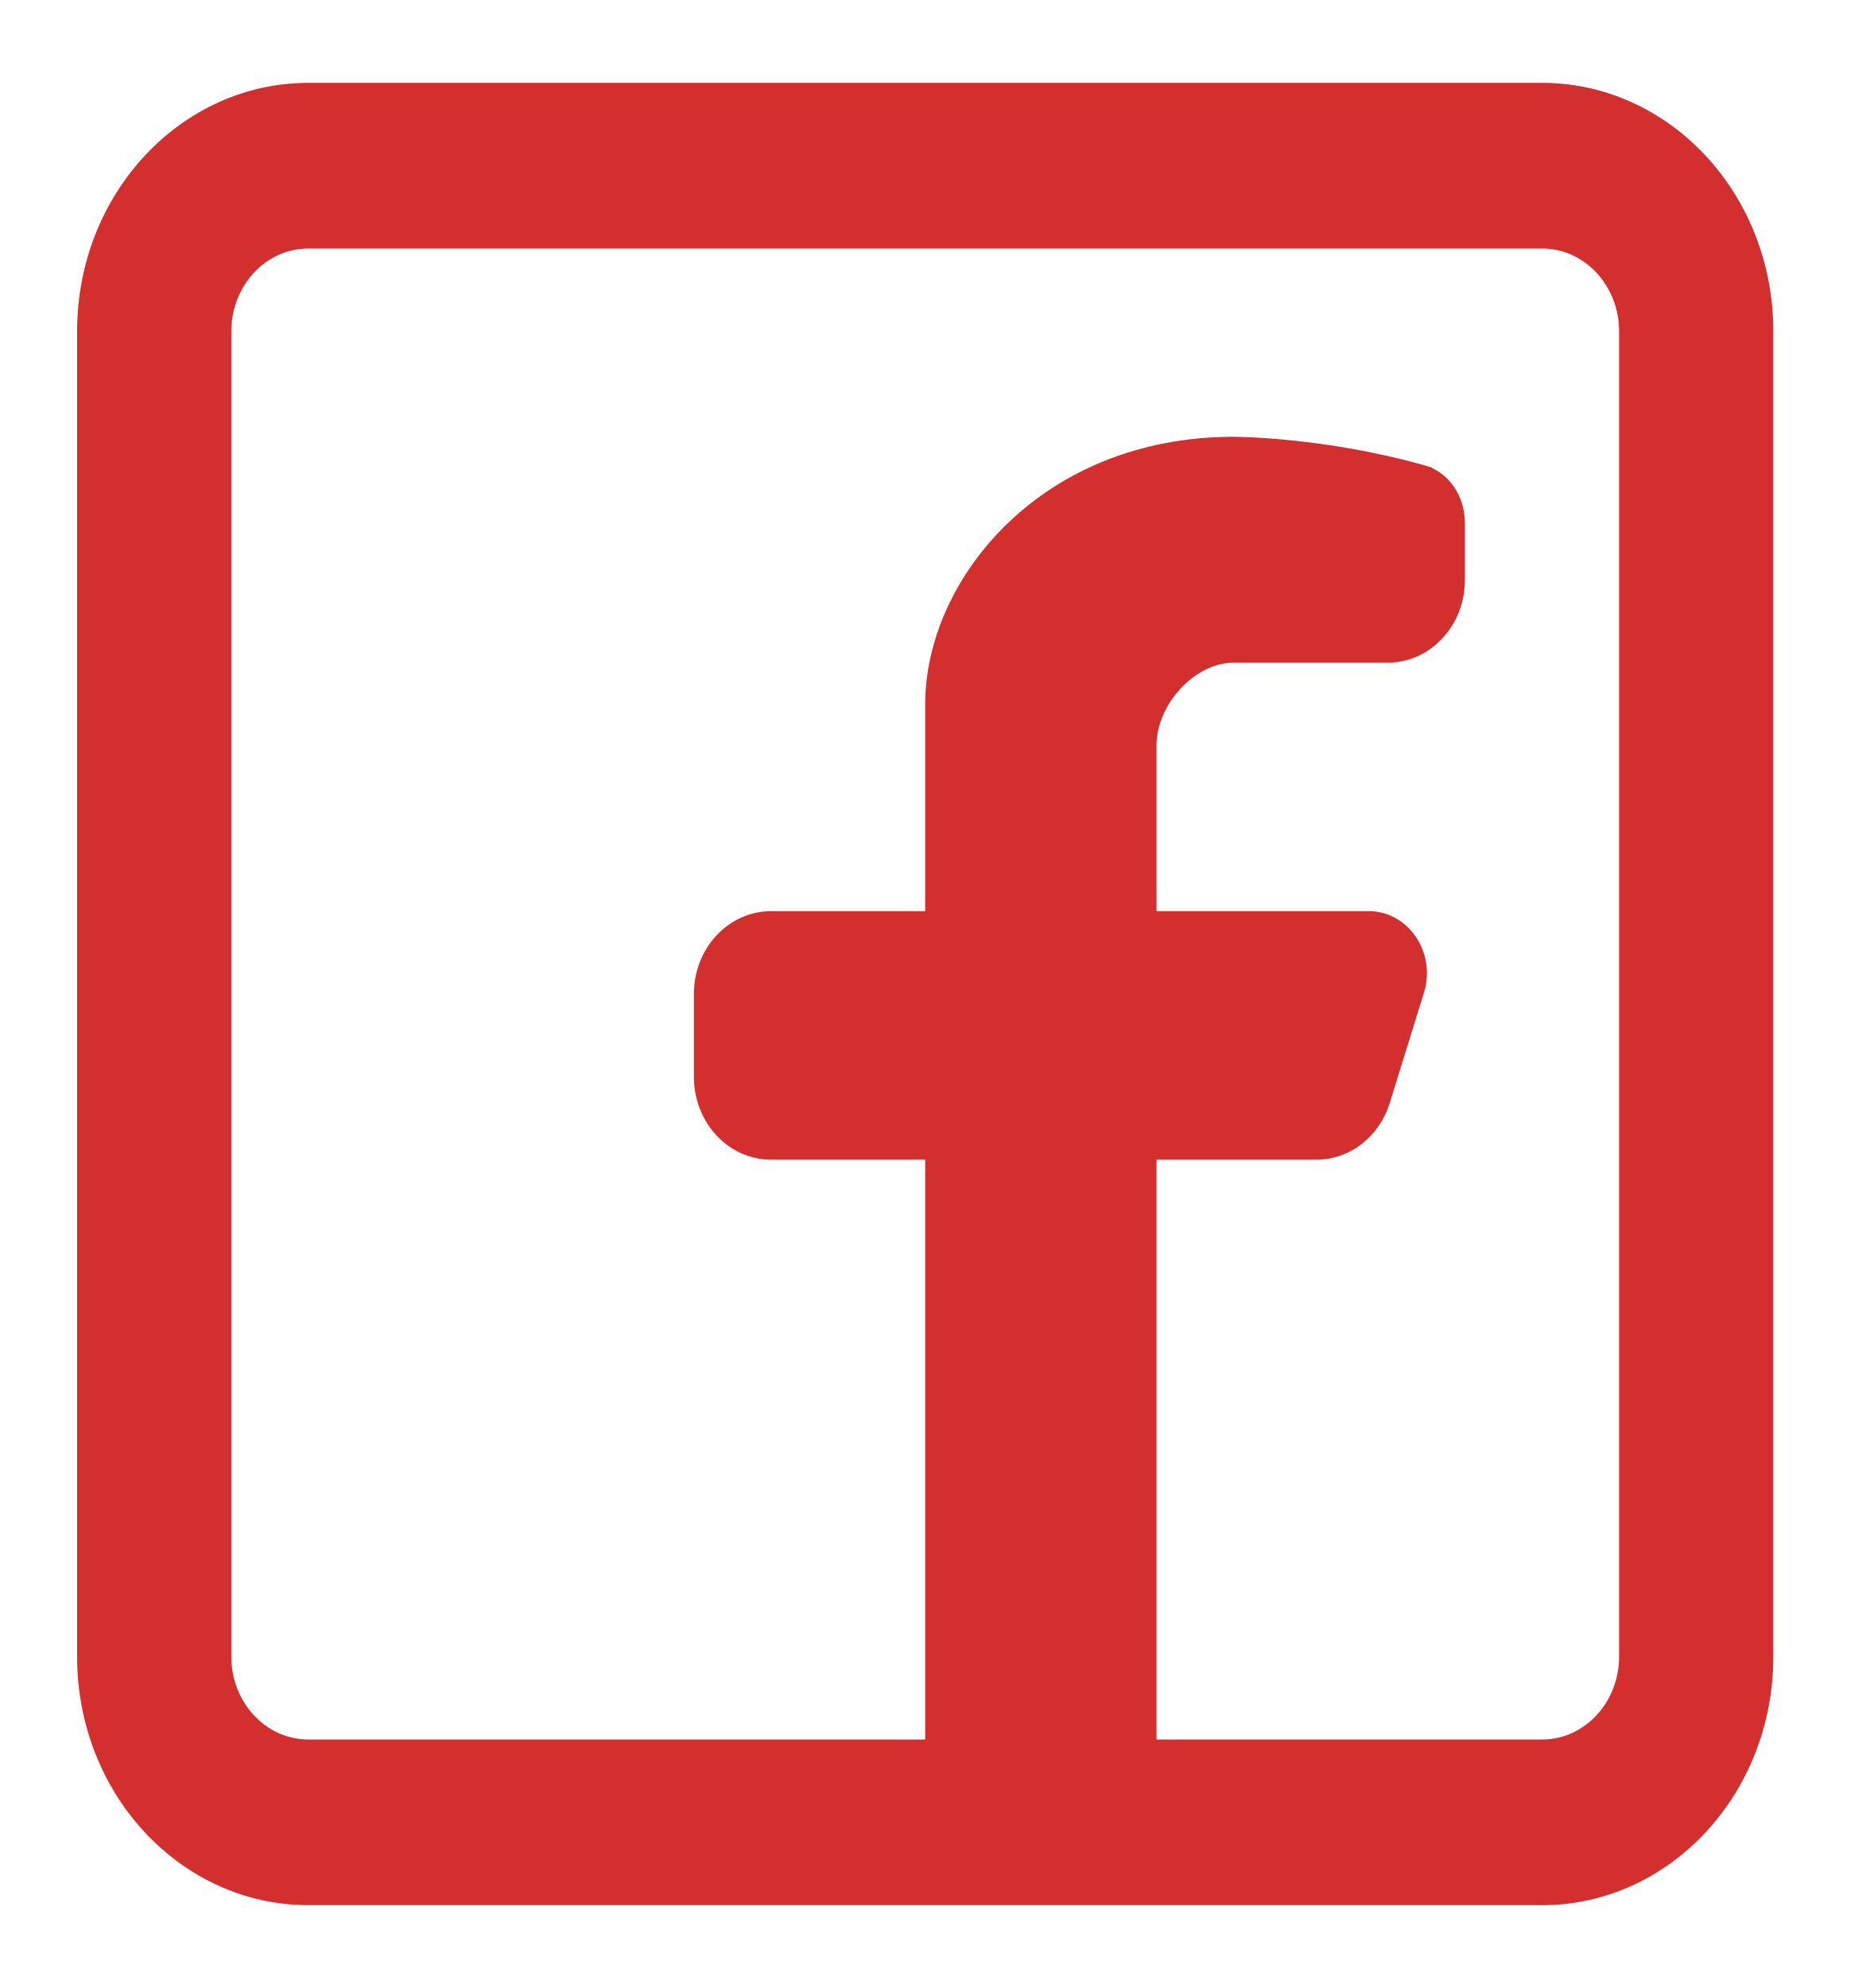
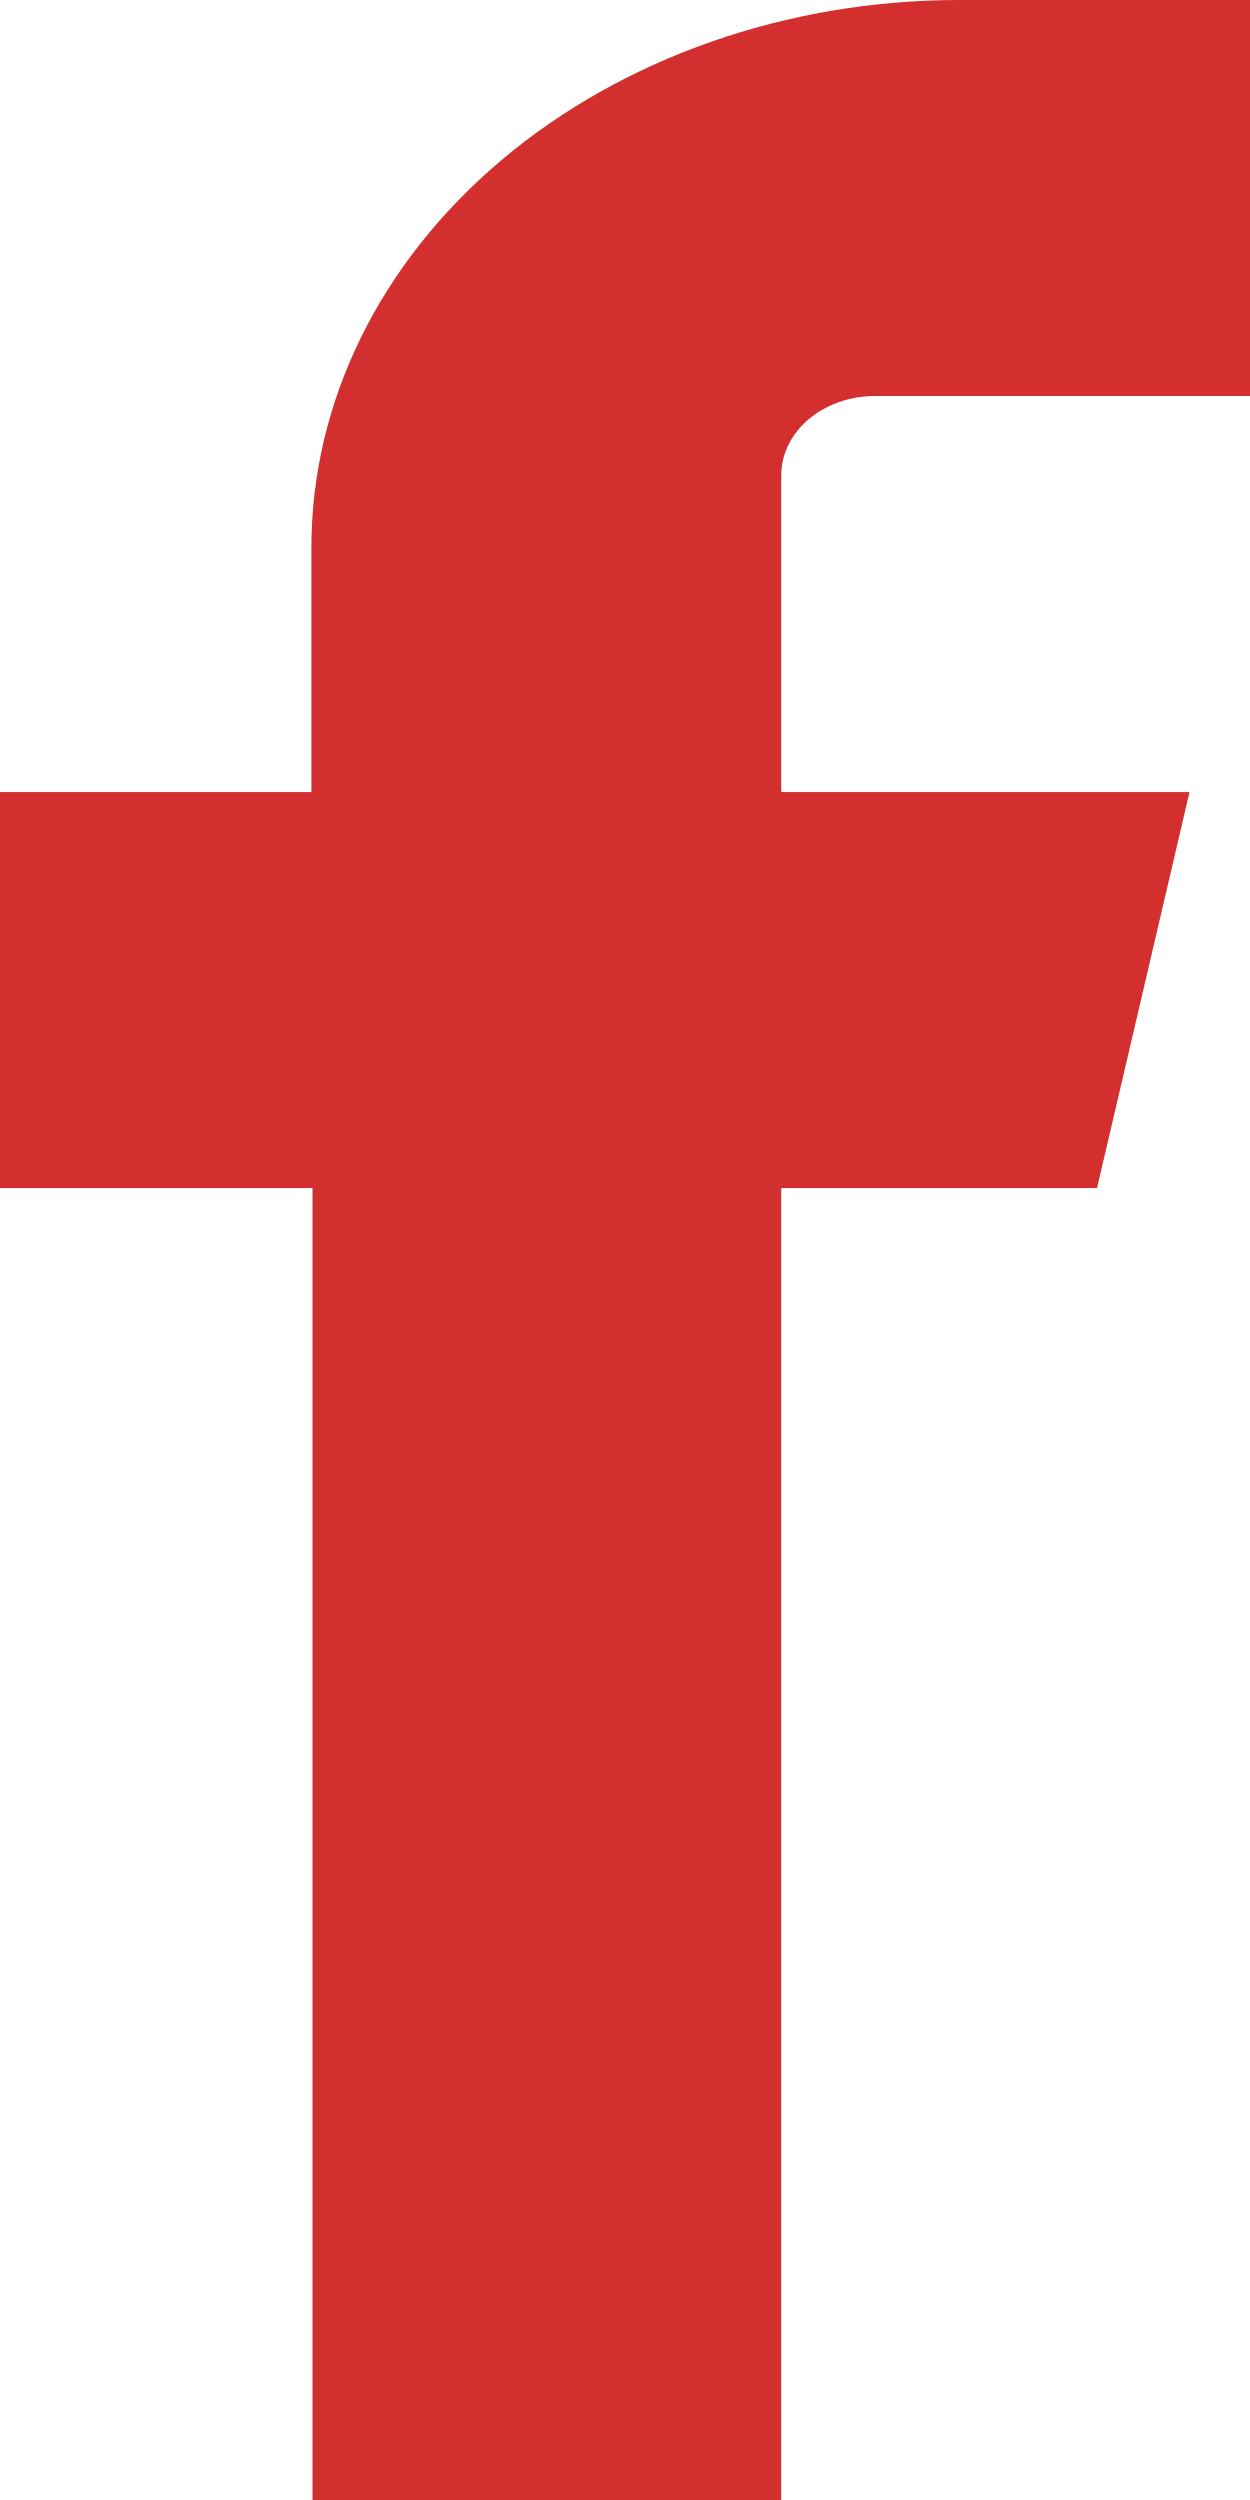
- <svg xmlns="http://www.w3.org/2000/svg" width="122" height="130" viewBox="0 0 122 130" fill="none">
-   <path d="M75.14 113.75V114.25H75.64H100.853C103.948 114.25 106.396 111.567 106.396 108.333V21.667C106.396 18.433 103.948 15.75 100.853 15.75H20.171C17.076 15.75 14.628 18.433 14.628 21.667V108.333C14.628 111.567 17.076 114.25 20.171 114.25H60.512H61.012V113.75V75.833V75.333H60.512H50.427C47.951 75.333 45.884 73.166 45.884 70.416V64.999C45.884 62.25 47.951 60.083 50.427 60.083H60.512H61.012V59.583V46.041C61.012 38.208 68.337 29.062 80.683 29.062L80.683 29.062L80.686 29.062L80.697 29.062L80.746 29.062C80.789 29.063 80.853 29.064 80.939 29.065C81.109 29.069 81.362 29.076 81.686 29.091C82.335 29.12 83.269 29.177 84.41 29.294C86.692 29.526 89.79 29.99 93.059 30.917L93.194 30.441L93.059 30.917C94.383 31.292 95.311 32.635 95.311 34.2V37.916C95.311 40.666 93.244 42.833 90.768 42.833H80.683C79.246 42.833 77.862 43.598 76.85 44.685C75.836 45.774 75.14 47.245 75.14 48.75V59.583V60.083H75.64H89.54C91.736 60.083 93.382 62.425 92.65 64.782L90.416 71.981C90.416 71.981 90.416 71.981 90.416 71.981C89.788 74.003 88.041 75.333 86.11 75.333H75.64H75.14V75.833V113.75ZM100.853 5.917C108.899 5.917 115.481 12.934 115.481 21.667V108.333C115.481 117.066 108.899 124.083 100.853 124.083H20.171C12.125 124.083 5.543 117.066 5.543 108.333V21.667C5.543 12.934 12.125 5.917 20.171 5.917H100.853Z" fill="#D32F2F" stroke="#D32F2F" />
+ <svg xmlns="http://www.w3.org/2000/svg" width="50" height="100" viewBox="0 0 50 100" fill="none">
+   <path fill-rule="evenodd" clip-rule="evenodd" d="M38.344 15.841H50V0H38.344C31.48 0.007 24.901 2.314 20.048 6.414C15.195 10.514 12.464 16.073 12.456 21.871V31.682H0V47.523H12.5V100H31.25V47.523H43.881L47.581 31.682H31.25V18.962C31.265 18.137 31.659 17.35 32.35 16.767C33.041 16.184 33.974 15.852 34.95 15.841H38.344Z" fill="#D32F2F" />
</svg>
